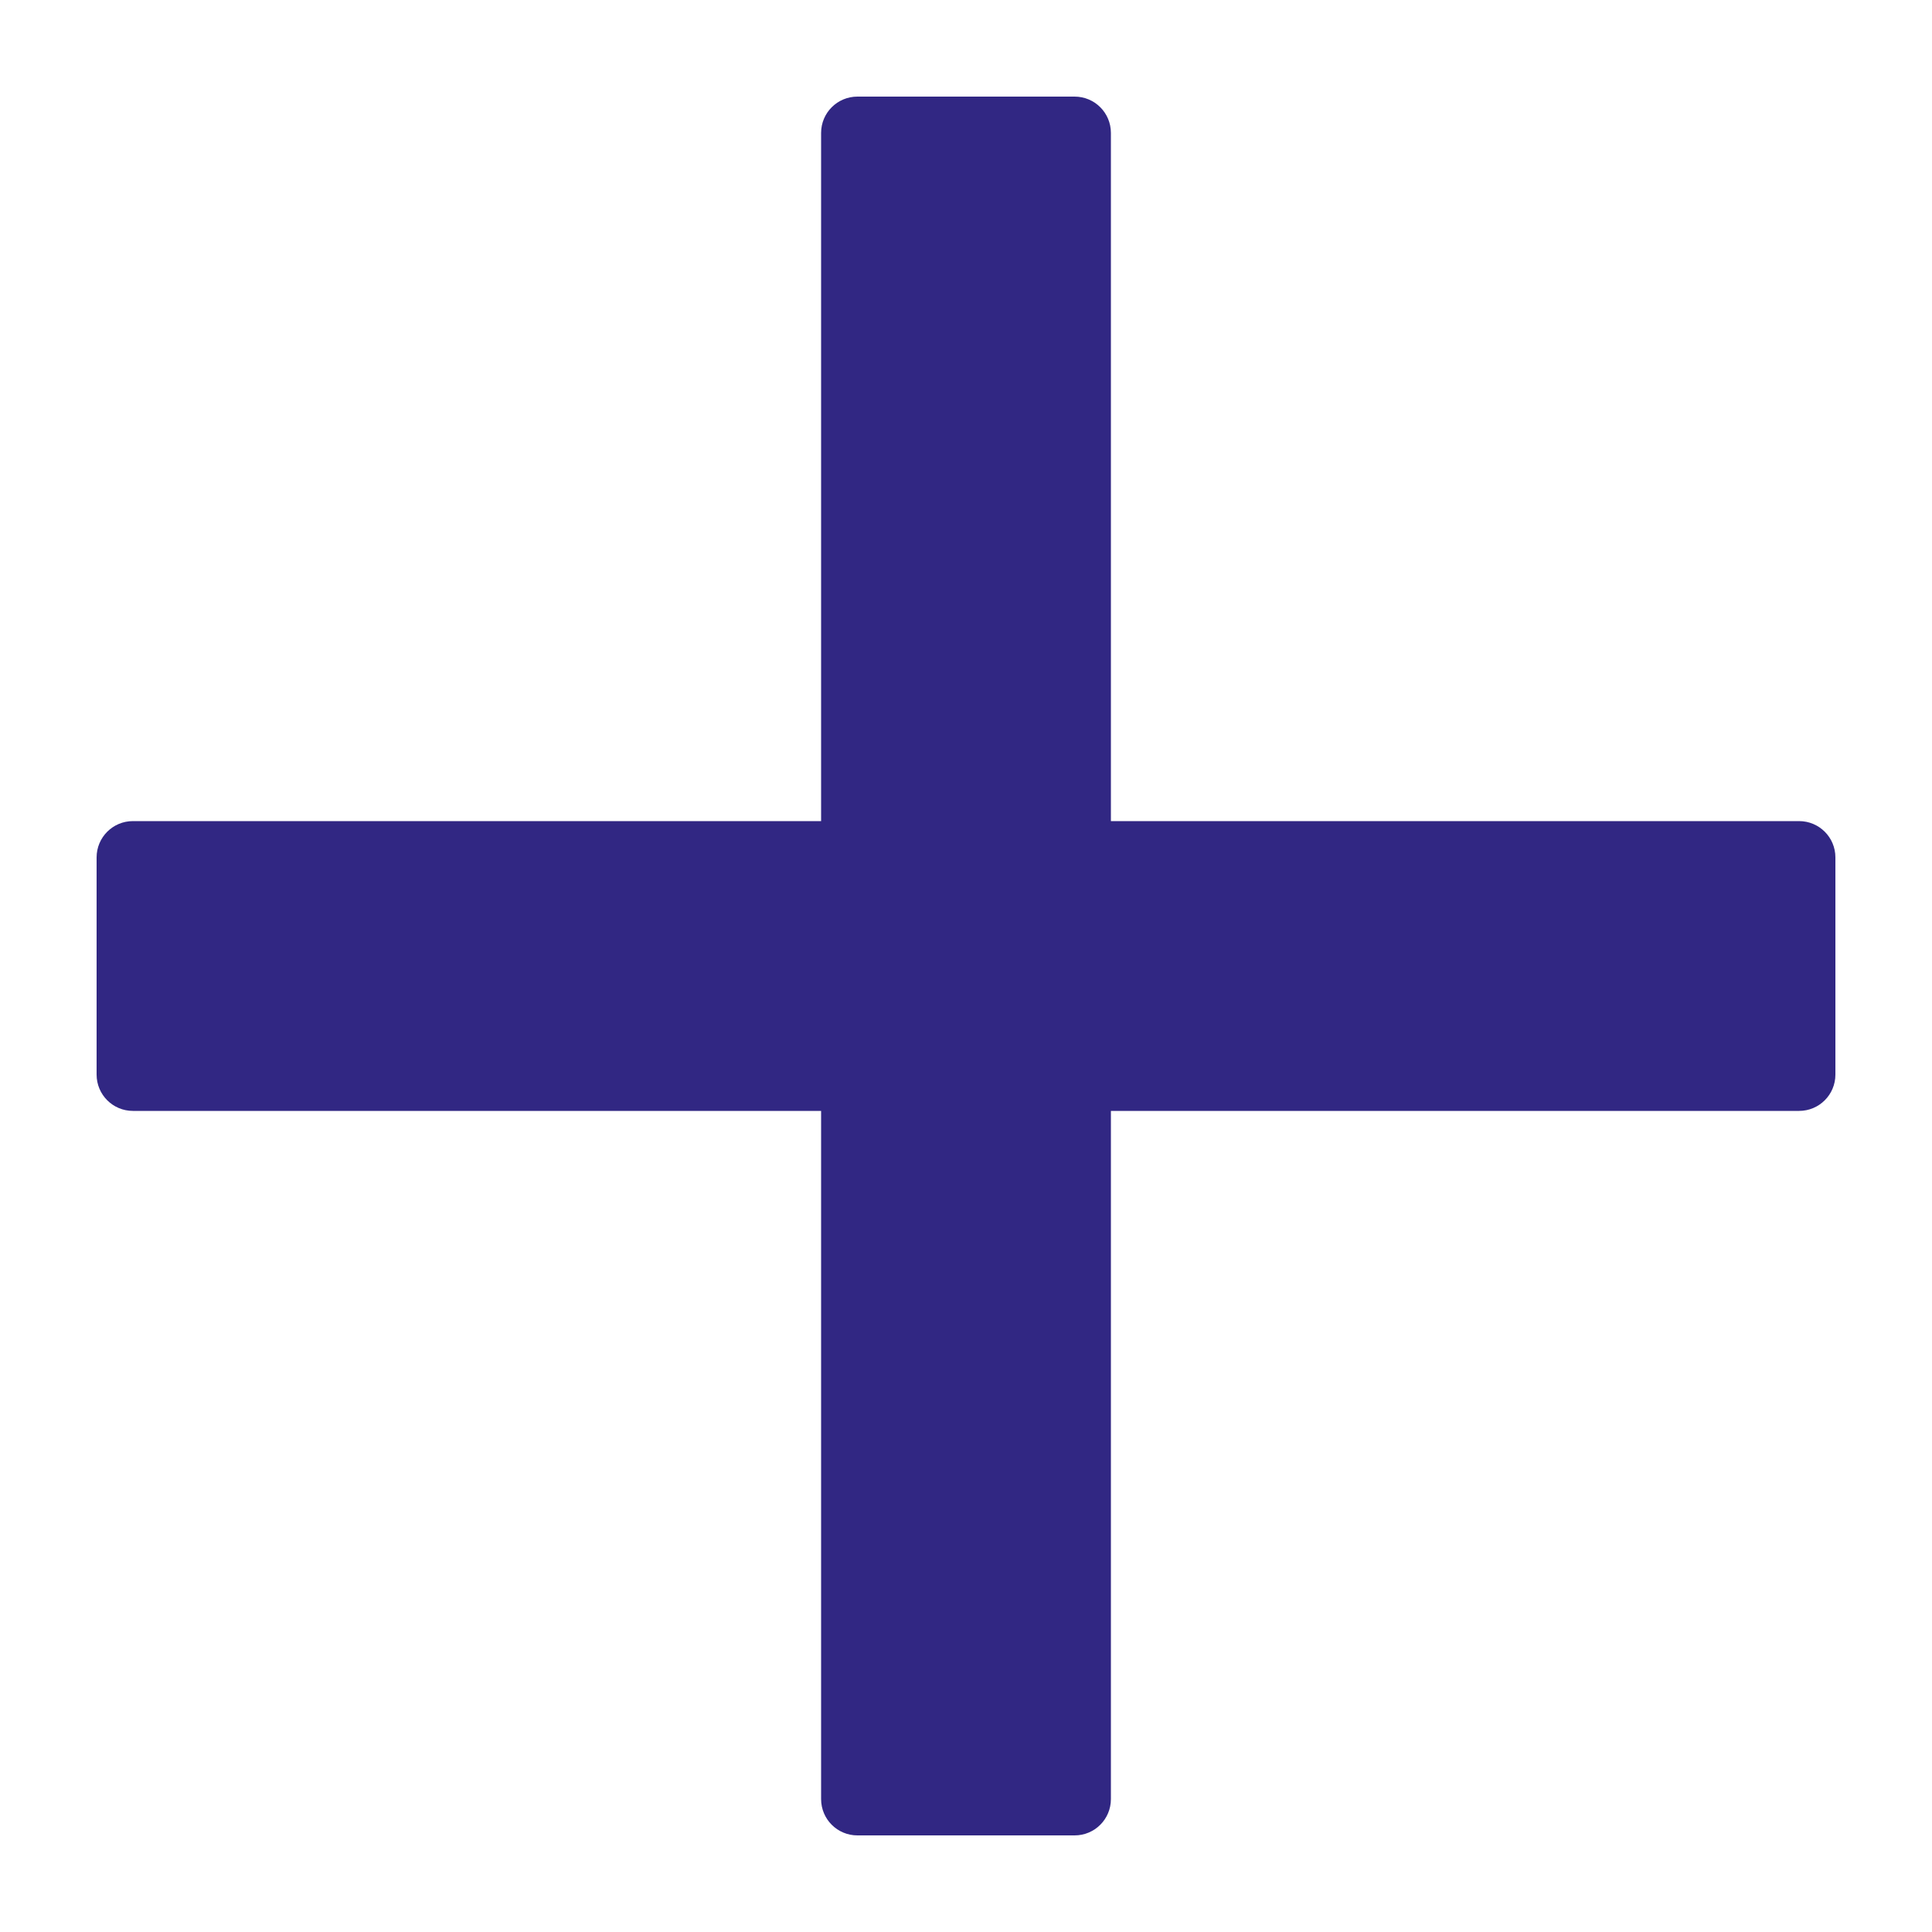
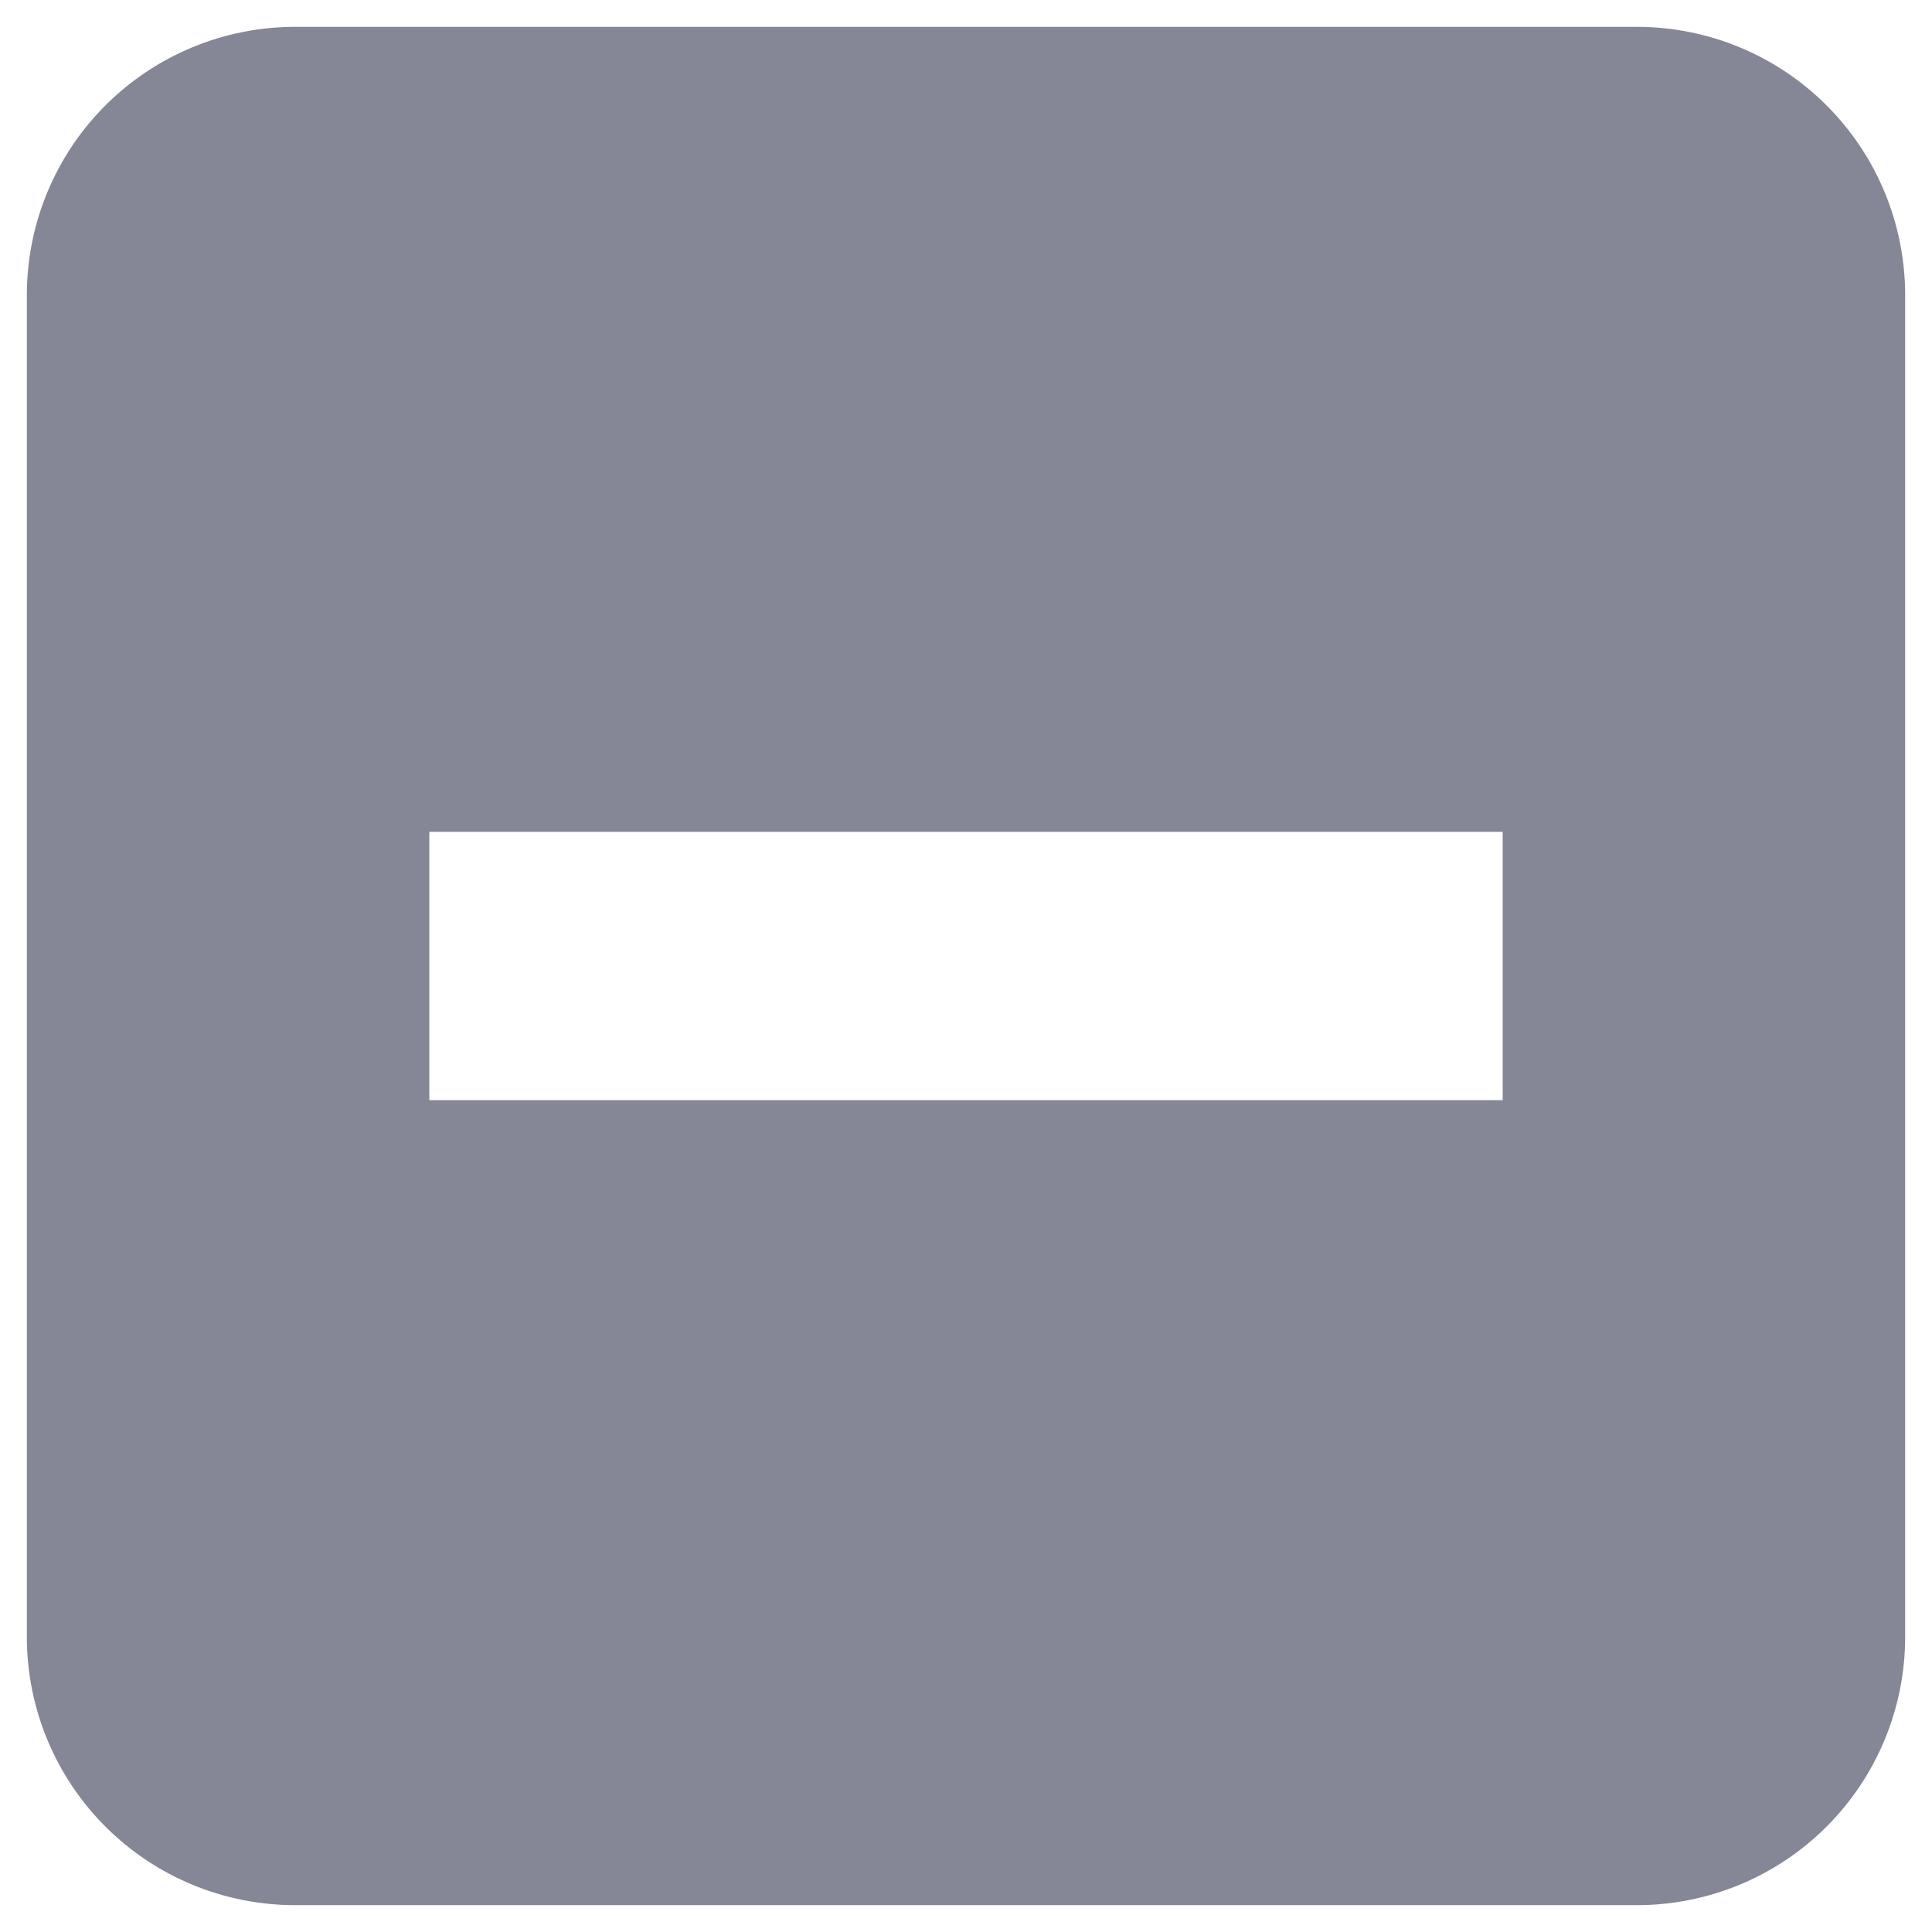
- <svg xmlns="http://www.w3.org/2000/svg" width="10" height="10" viewBox="0 0 10 10" fill="none">
-   <path d="M0.688 5.75H4.25V9.312C4.25 9.416 4.334 9.5 4.438 9.5H5.562C5.666 9.5 5.75 9.416 5.75 9.312V5.75H9.312C9.416 5.75 9.5 5.666 9.5 5.562V4.438C9.5 4.334 9.416 4.25 9.312 4.25H5.75V0.688C5.75 0.584 5.666 0.5 5.562 0.5H4.438C4.334 0.5 4.25 0.584 4.25 0.688V4.25H0.688C0.584 4.25 0.5 4.334 0.5 4.438V5.562C0.5 5.666 0.584 5.75 0.688 5.75Z" fill="#312783" />
+ <svg xmlns="http://www.w3.org/2000/svg" width="18" height="18" viewBox="0 0 18 18" fill="none">
+   <path d="M15.25 0.25H2.75C2.087 0.25 1.451 0.513 0.982 0.982C0.513 1.451 0.25 2.087 0.25 2.75V15.25C0.25 15.913 0.513 16.549 0.982 17.018C1.451 17.487 2.087 17.75 2.75 17.75H15.25C15.913 17.75 16.549 17.487 17.018 17.018C17.487 16.549 17.75 15.913 17.75 15.25V2.75C17.75 2.087 17.487 1.451 17.018 0.982C16.549 0.513 15.913 0.25 15.25 0.25V0.25ZM14 10.25H4V7.75H14V10.25Z" fill="#858796" />
</svg>
